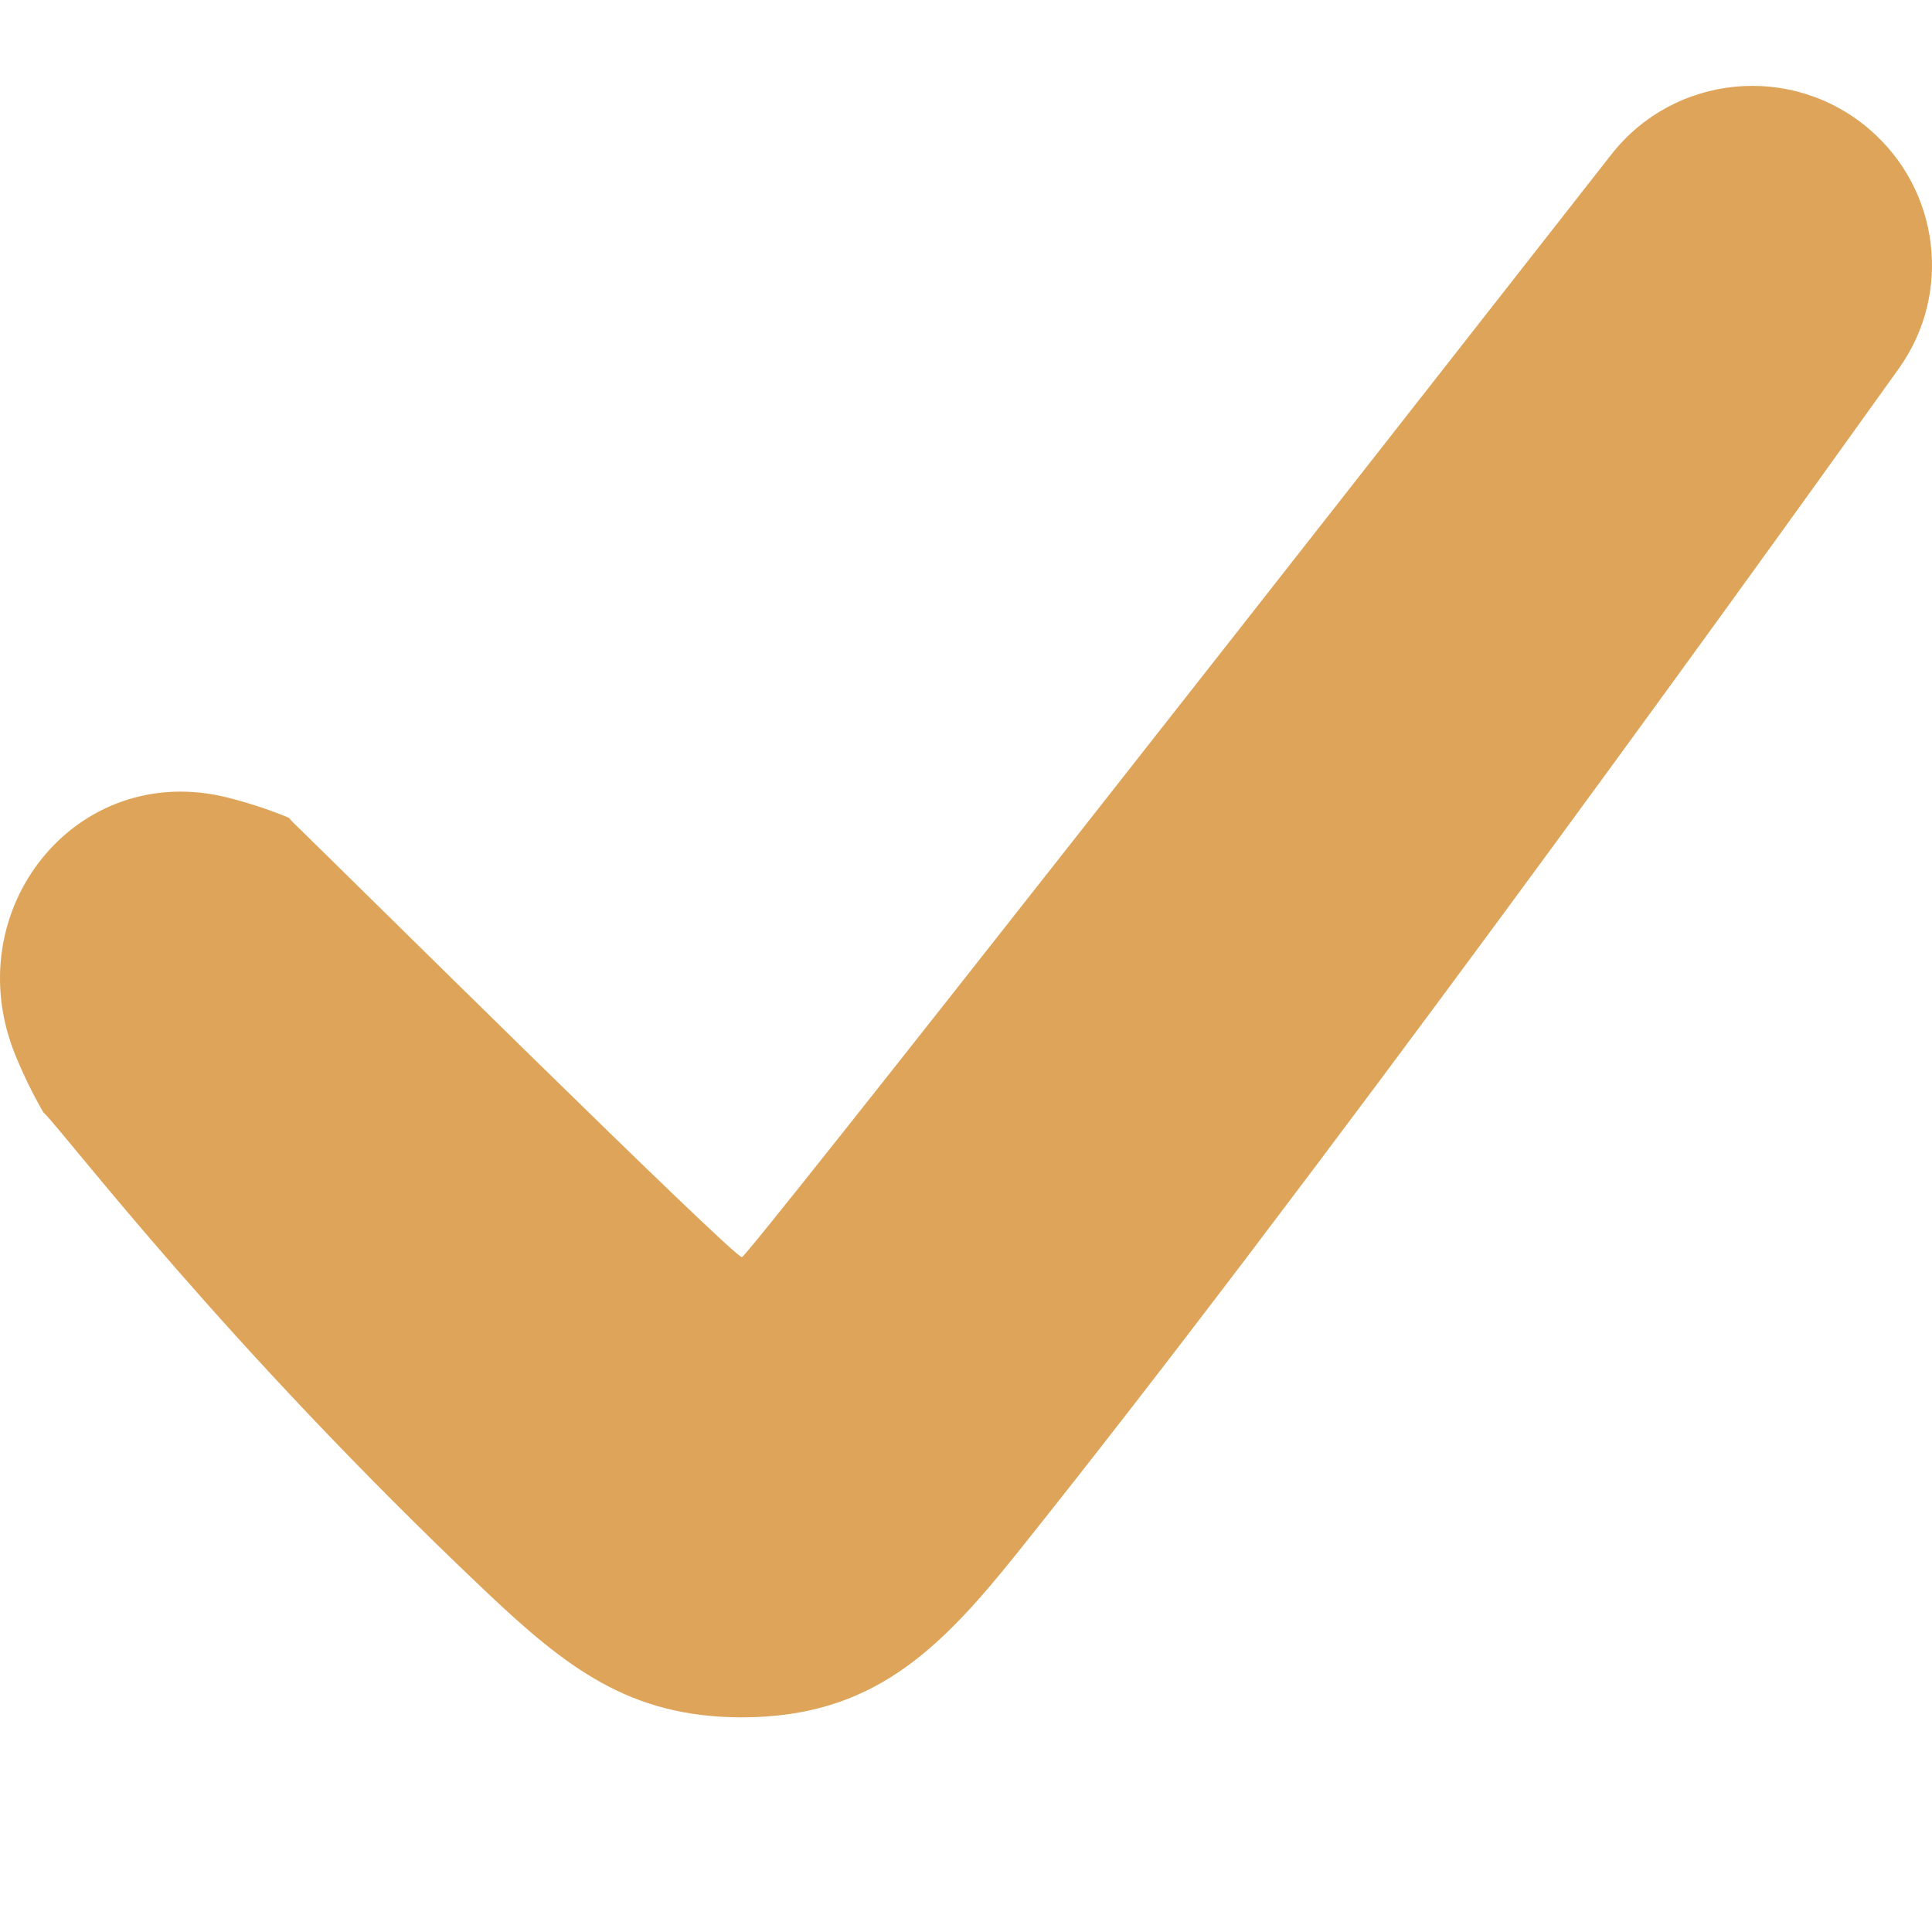
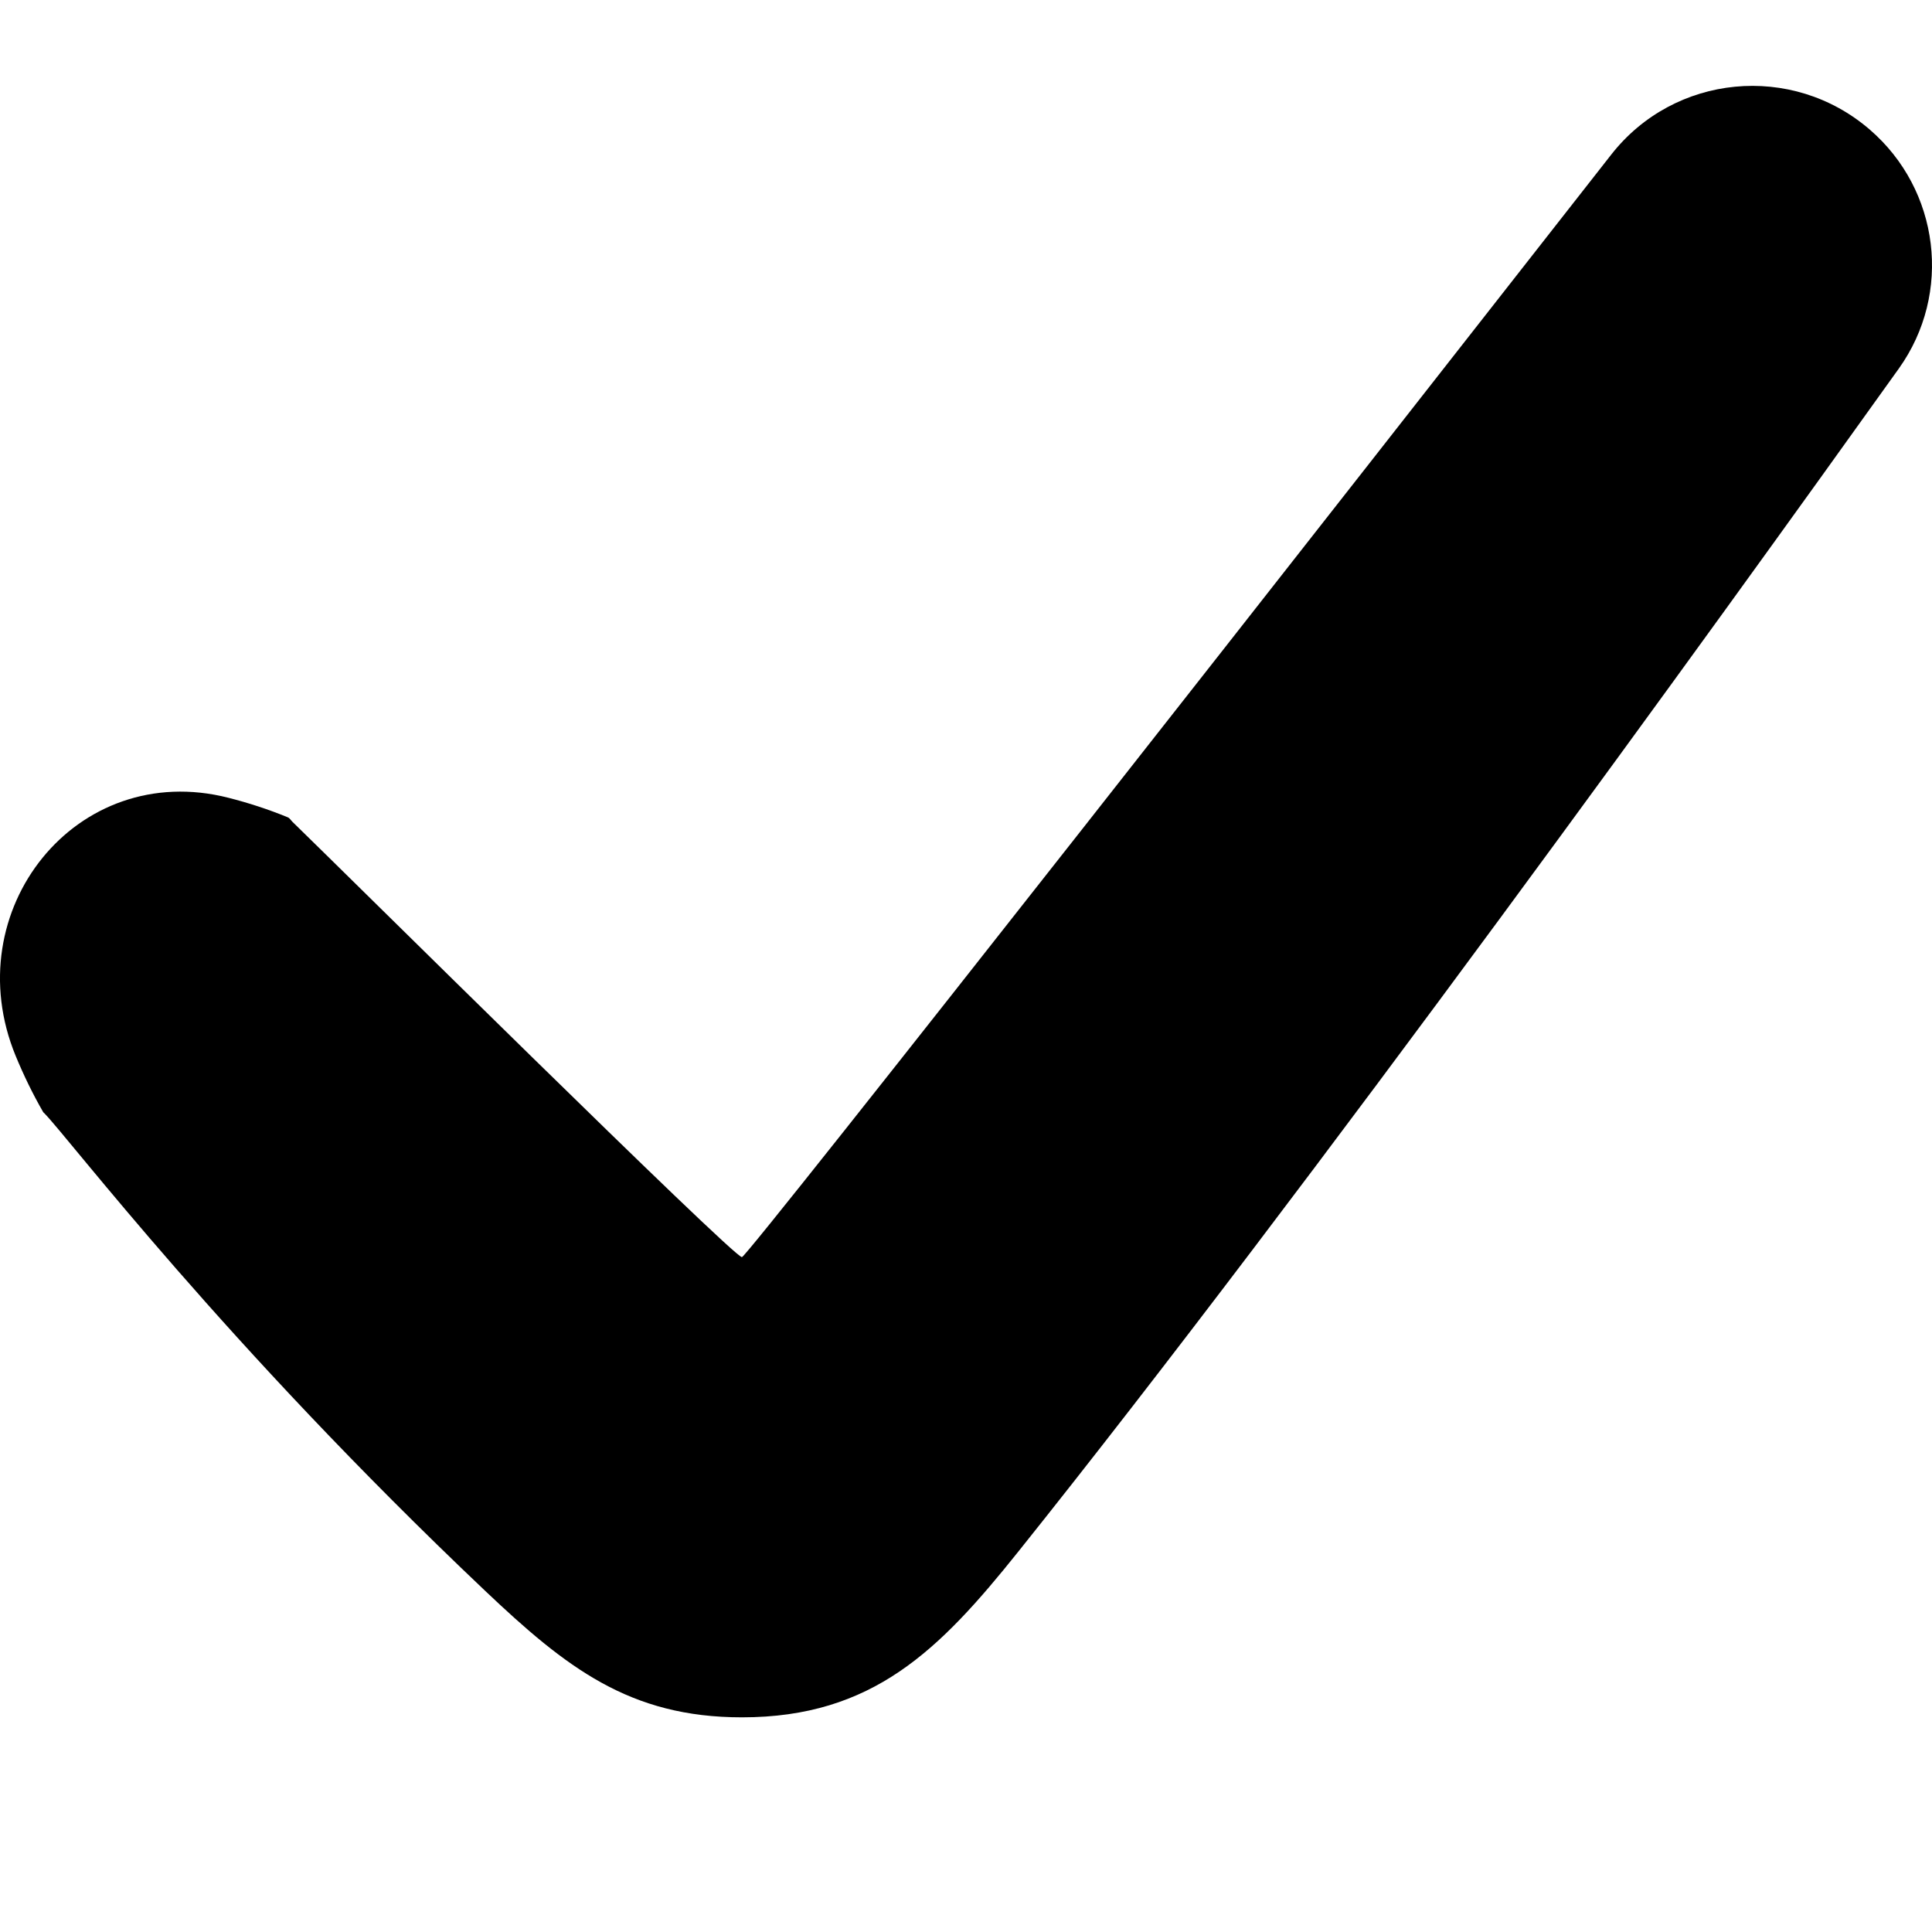
<svg xmlns="http://www.w3.org/2000/svg" viewBox="0 0 45 45" fill="none">
-   <path d="M37.528 3.602C31.491 11.314 17.413 29.281 17.281 29.281C17.073 29.281 7.951 20.245 6.812 19.142C6.773 19.105 6.751 19.056 6.701 19.036C6.241 18.847 5.778 18.698 5.321 18.582C1.775 17.677 -1.03 21.212 0.365 24.594C0.549 25.04 0.762 25.48 1.006 25.903C1.014 25.916 1.016 25.912 1.034 25.931C1.627 26.538 5.221 31.291 11.291 37.045C13.184 38.839 14.661 40 17.281 40C20.327 40 21.883 38.434 23.712 36.148C30.492 27.673 39.985 14.518 44.227 8.585C45.479 6.833 45.18 4.424 43.55 3.018C41.741 1.458 39 1.721 37.528 3.602Z" fill="#DEA55A" />
+   <path d="M37.528 3.602C31.491 11.314 17.413 29.281 17.281 29.281C17.073 29.281 7.951 20.245 6.812 19.142C6.773 19.105 6.751 19.056 6.701 19.036C6.241 18.847 5.778 18.698 5.321 18.582C1.775 17.677 -1.03 21.212 0.365 24.594C0.549 25.04 0.762 25.48 1.006 25.903C1.014 25.916 1.016 25.912 1.034 25.931C1.627 26.538 5.221 31.291 11.291 37.045C13.184 38.839 14.661 40 17.281 40C20.327 40 21.883 38.434 23.712 36.148C30.492 27.673 39.985 14.518 44.227 8.585C45.479 6.833 45.18 4.424 43.55 3.018C41.741 1.458 39 1.721 37.528 3.602Z" fill="currentColor" />
</svg>
